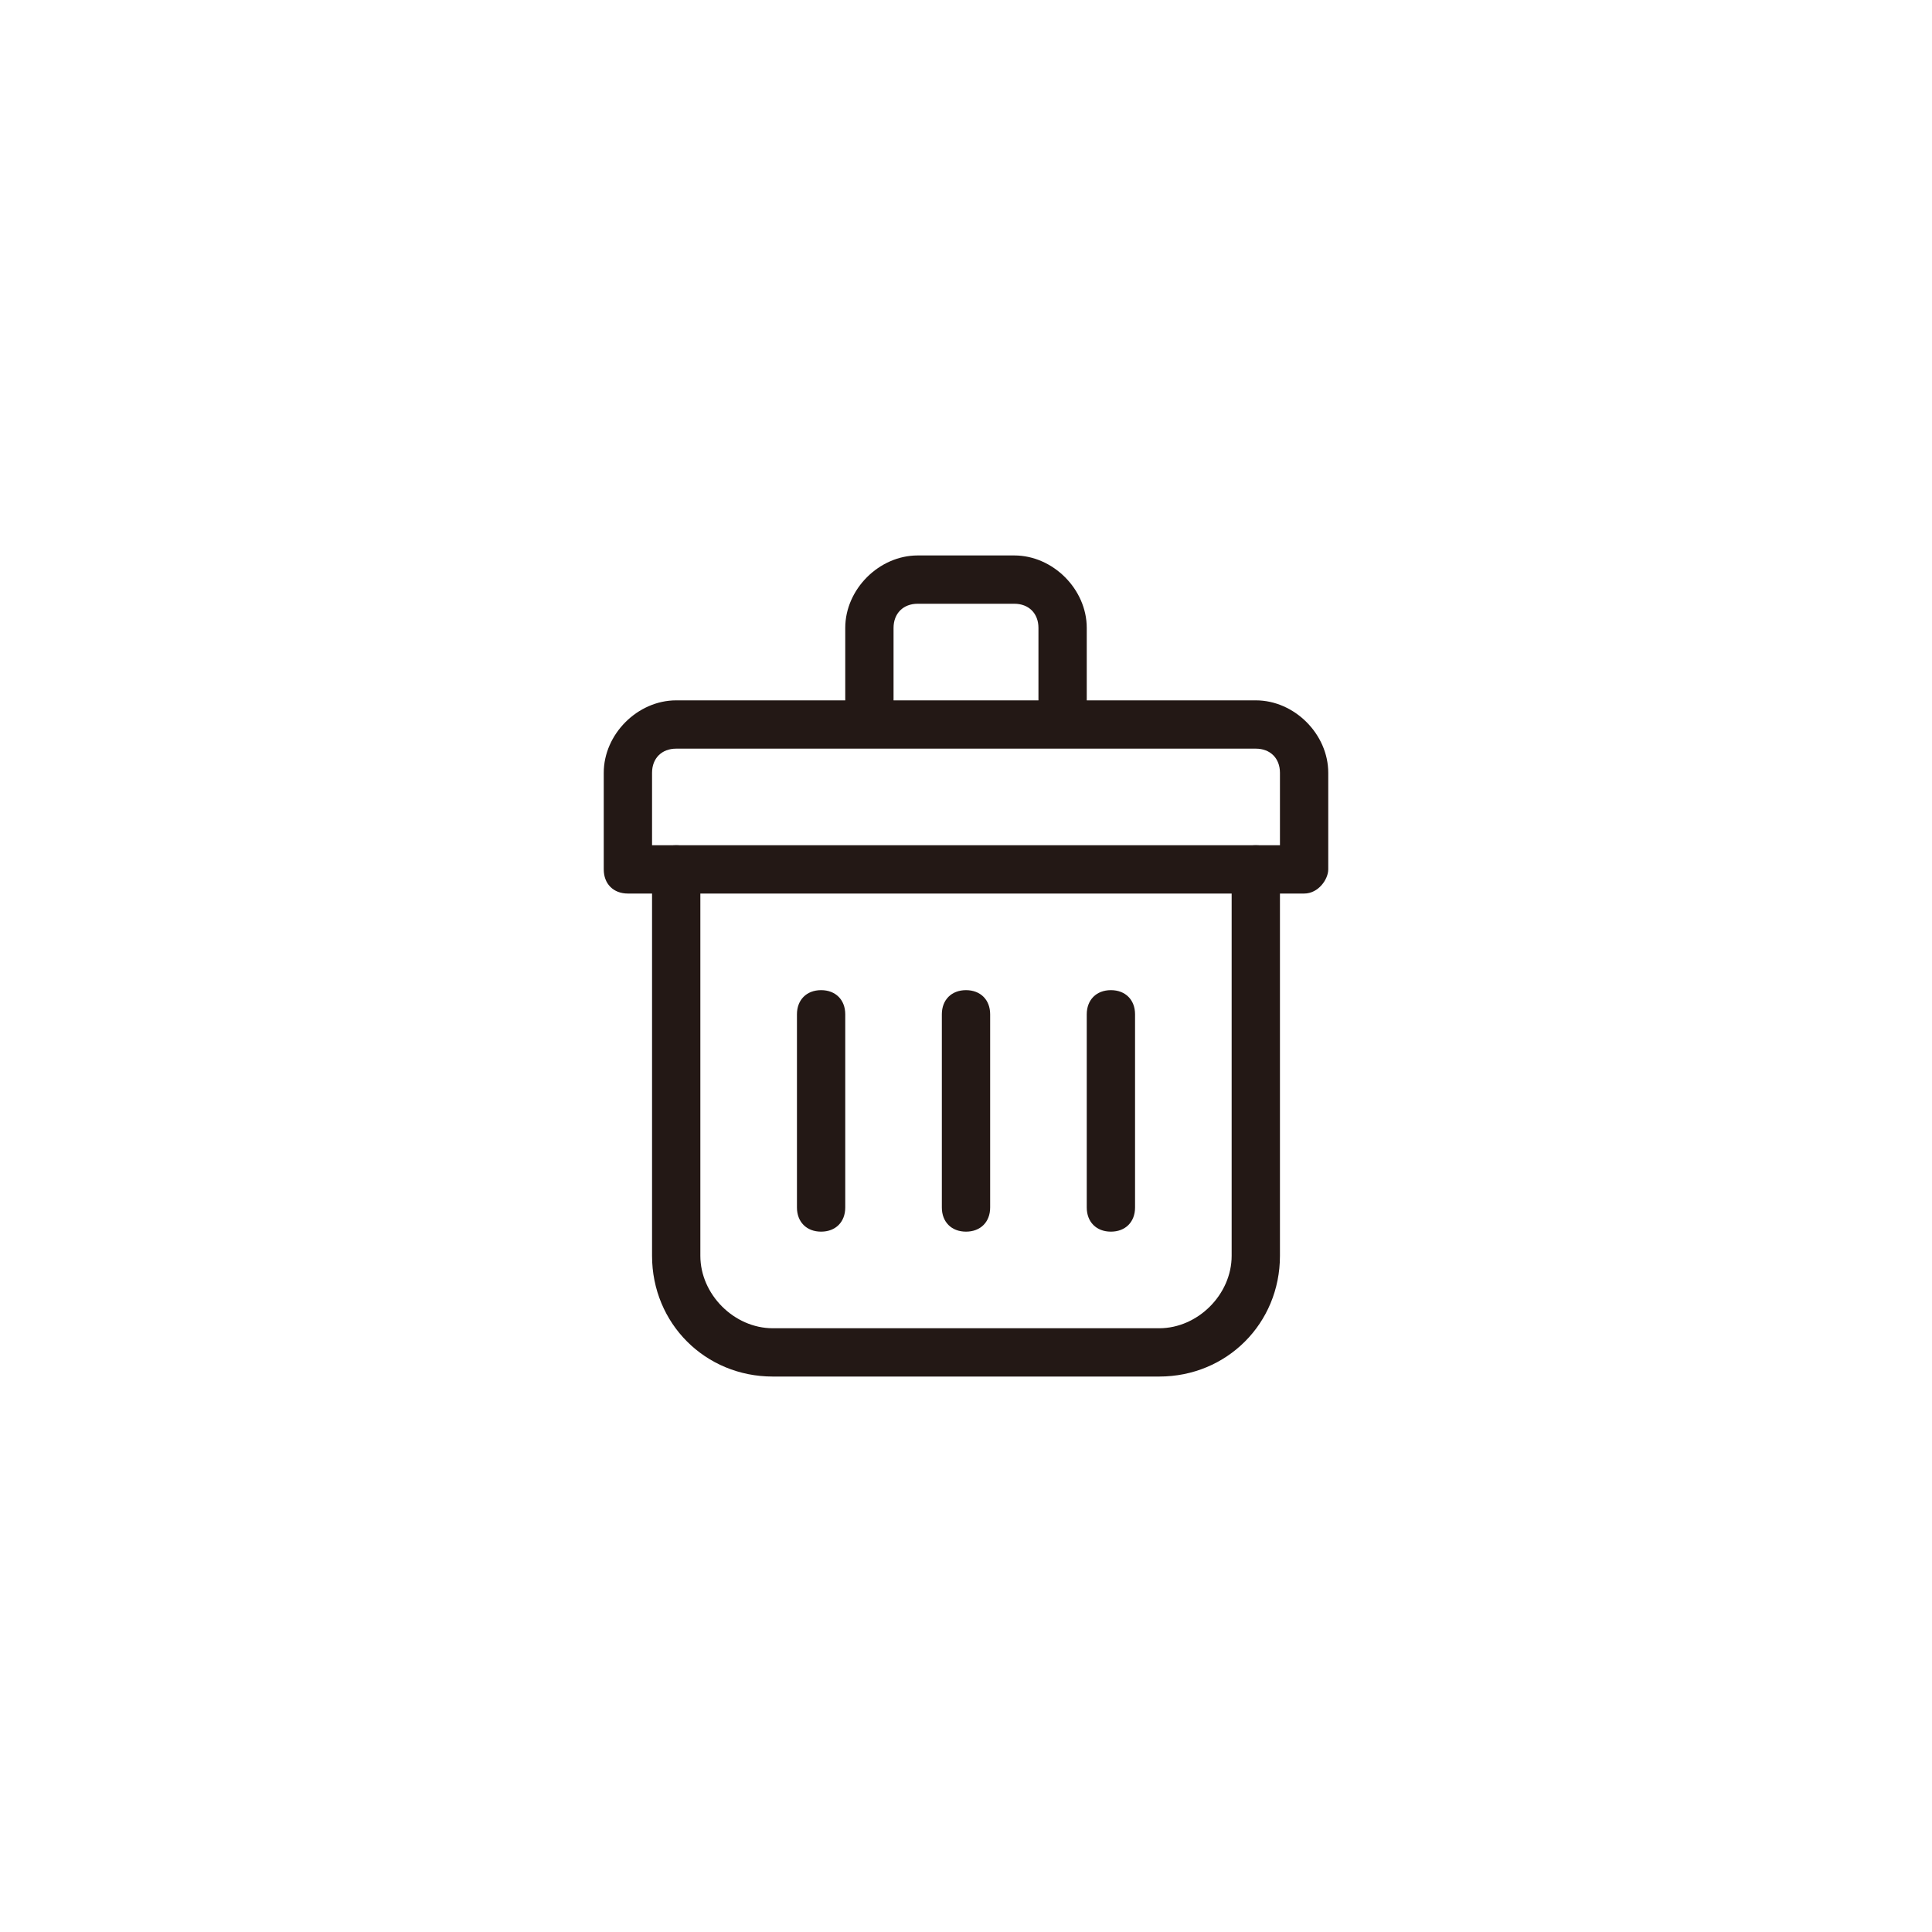
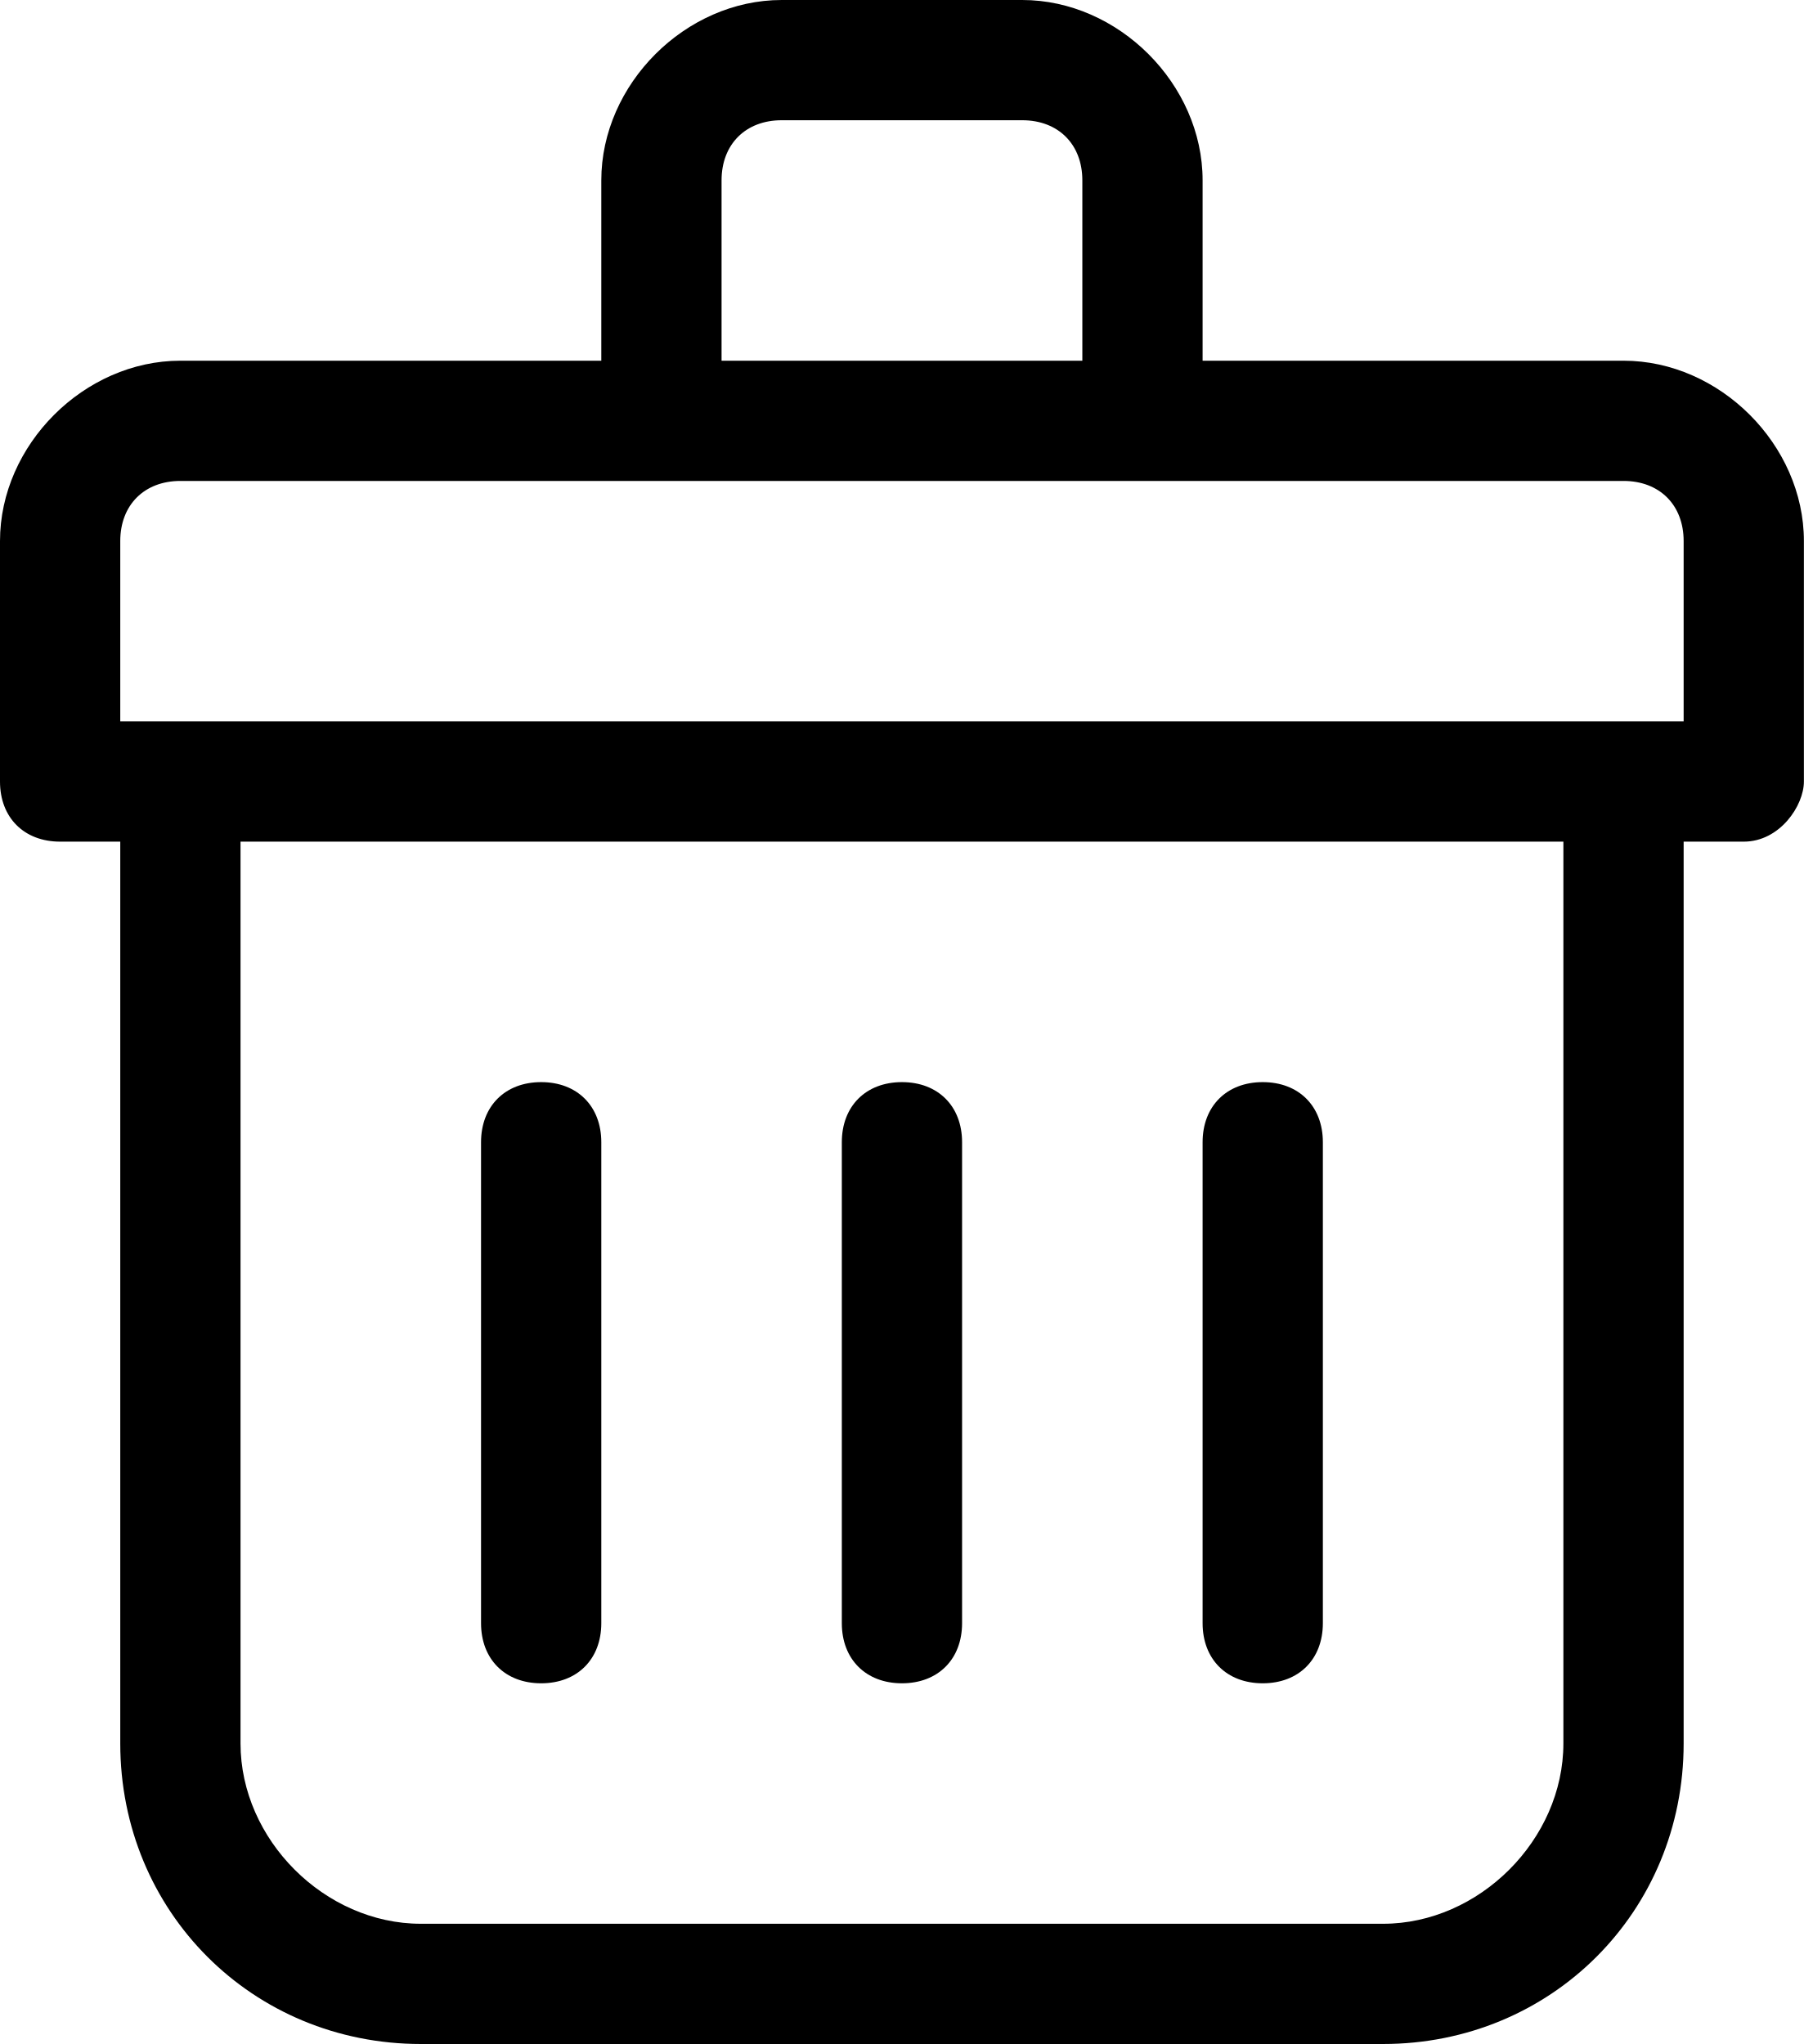
- <svg xmlns="http://www.w3.org/2000/svg" version="1.1" id="图层_1" x="0px" y="0px" viewBox="0 0 40 40" enable-background="new 0 0 40 40" xml:space="preserve">
-   <g>
-     <g>
-       <g>
-         <path fill="#231815" d="M27,18.5H13c-0.3,0-0.5-0.2-0.5-0.5v-2c0-0.8,0.7-1.5,1.5-1.5h12c0.8,0,1.5,0.7,1.5,1.5v2     C27.5,18.2,27.3,18.5,27,18.5z M13.5,17.5h13V16c0-0.3-0.2-0.5-0.5-0.5H14c-0.3,0-0.5,0.2-0.5,0.5V17.5z" />
-       </g>
-       <g>
-         <path fill="#231815" d="M24,28.5h-8c-1.4,0-2.5-1.1-2.5-2.5v-8c0-0.3,0.2-0.5,0.5-0.5s0.5,0.2,0.5,0.5v8c0,0.8,0.7,1.5,1.5,1.5h8     c0.8,0,1.5-0.7,1.5-1.5v-8c0-0.3,0.2-0.5,0.5-0.5s0.5,0.2,0.5,0.5v8C26.5,27.4,25.4,28.5,24,28.5z" />
-       </g>
-       <g>
-         <path fill="#231815" d="M22.5,15h-1v-2c0-0.3-0.2-0.5-0.5-0.5h-2c-0.3,0-0.5,0.2-0.5,0.5v2h-1v-2c0-0.8,0.7-1.5,1.5-1.5h2     c0.8,0,1.5,0.7,1.5,1.5V15z" />
-       </g>
-       <g>
-         <path fill="#231815" d="M17,25.5c-0.3,0-0.5-0.2-0.5-0.5v-4c0-0.3,0.2-0.5,0.5-0.5s0.5,0.2,0.5,0.5v4     C17.5,25.3,17.3,25.5,17,25.5z" />
-       </g>
-       <g>
-         <path fill="#231815" d="M20,25.5c-0.3,0-0.5-0.2-0.5-0.5v-4c0-0.3,0.2-0.5,0.5-0.5s0.5,0.2,0.5,0.5v4     C20.5,25.3,20.3,25.5,20,25.5z" />
-       </g>
-       <g>
-         <path fill="#231815" d="M23,25.5c-0.3,0-0.5-0.2-0.5-0.5v-4c0-0.3,0.2-0.5,0.5-0.5s0.5,0.2,0.5,0.5v4     C23.5,25.3,23.3,25.5,23,25.5z" />
-       </g>
-     </g>
-   </g>
+ <svg xmlns="http://www.w3.org/2000/svg" width="100%" height="100%" viewBox="0 0 15 17" version="1.1" xml:space="preserve" style="fill-rule:evenodd;clip-rule:evenodd;stroke-linejoin:round;stroke-miterlimit:2;">
+   <path d="M1,7l-0.5,0c-0.3,0 -0.5,-0.2 -0.5,-0.5l0,-2c0,-0.8 0.7,-1.5 1.5,-1.5l3.5,0l0,-1.5c0,-0.8 0.7,-1.5 1.5,-1.5l2,0c0.8,0 1.5,0.7 1.5,1.5l0,1.5l3.5,0c0.8,0 1.5,0.7 1.5,1.5l0,2c0,0.2 -0.2,0.5 -0.5,0.5l-0.5,0l0,7.5c0,1.4 -1.1,2.5 -2.5,2.5l-8,0c-1.4,0 -2.5,-1.1 -2.5,-2.5l0,-7.5Zm1,0l0,7.5c0,0.8 0.7,1.5 1.5,1.5l8,0c0.8,0 1.5,-0.7 1.5,-1.5l0,-7.5l-11,0Zm5.5,7c-0.3,0 -0.5,-0.2 -0.5,-0.5l0,-4c0,-0.3 0.2,-0.5 0.5,-0.5c0.3,0 0.5,0.2 0.5,0.5l0,4c0,0.3 -0.2,0.5 -0.5,0.5Zm3,0c-0.3,0 -0.5,-0.2 -0.5,-0.5l0,-4c0,-0.3 0.2,-0.5 0.5,-0.5c0.3,0 0.5,0.2 0.5,0.5l0,4c0,0.3 -0.2,0.5 -0.5,0.5Zm-6,0c-0.3,0 -0.5,-0.2 -0.5,-0.5l0,-4c0,-0.3 0.2,-0.5 0.5,-0.5c0.3,0 0.5,0.2 0.5,0.5l0,4c0,0.3 -0.2,0.5 -0.5,0.5Zm-3.5,-8l13,0l0,-1.5c0,-0.3 -0.2,-0.5 -0.5,-0.5l-12,0c-0.3,0 -0.5,0.2 -0.5,0.5l0,1.5Zm5,-3l3,0l0,-1.5c0,-0.3 -0.2,-0.5 -0.5,-0.5l-2,0c-0.3,0 -0.5,0.2 -0.5,0.5l0,1.5Z" />
</svg>
